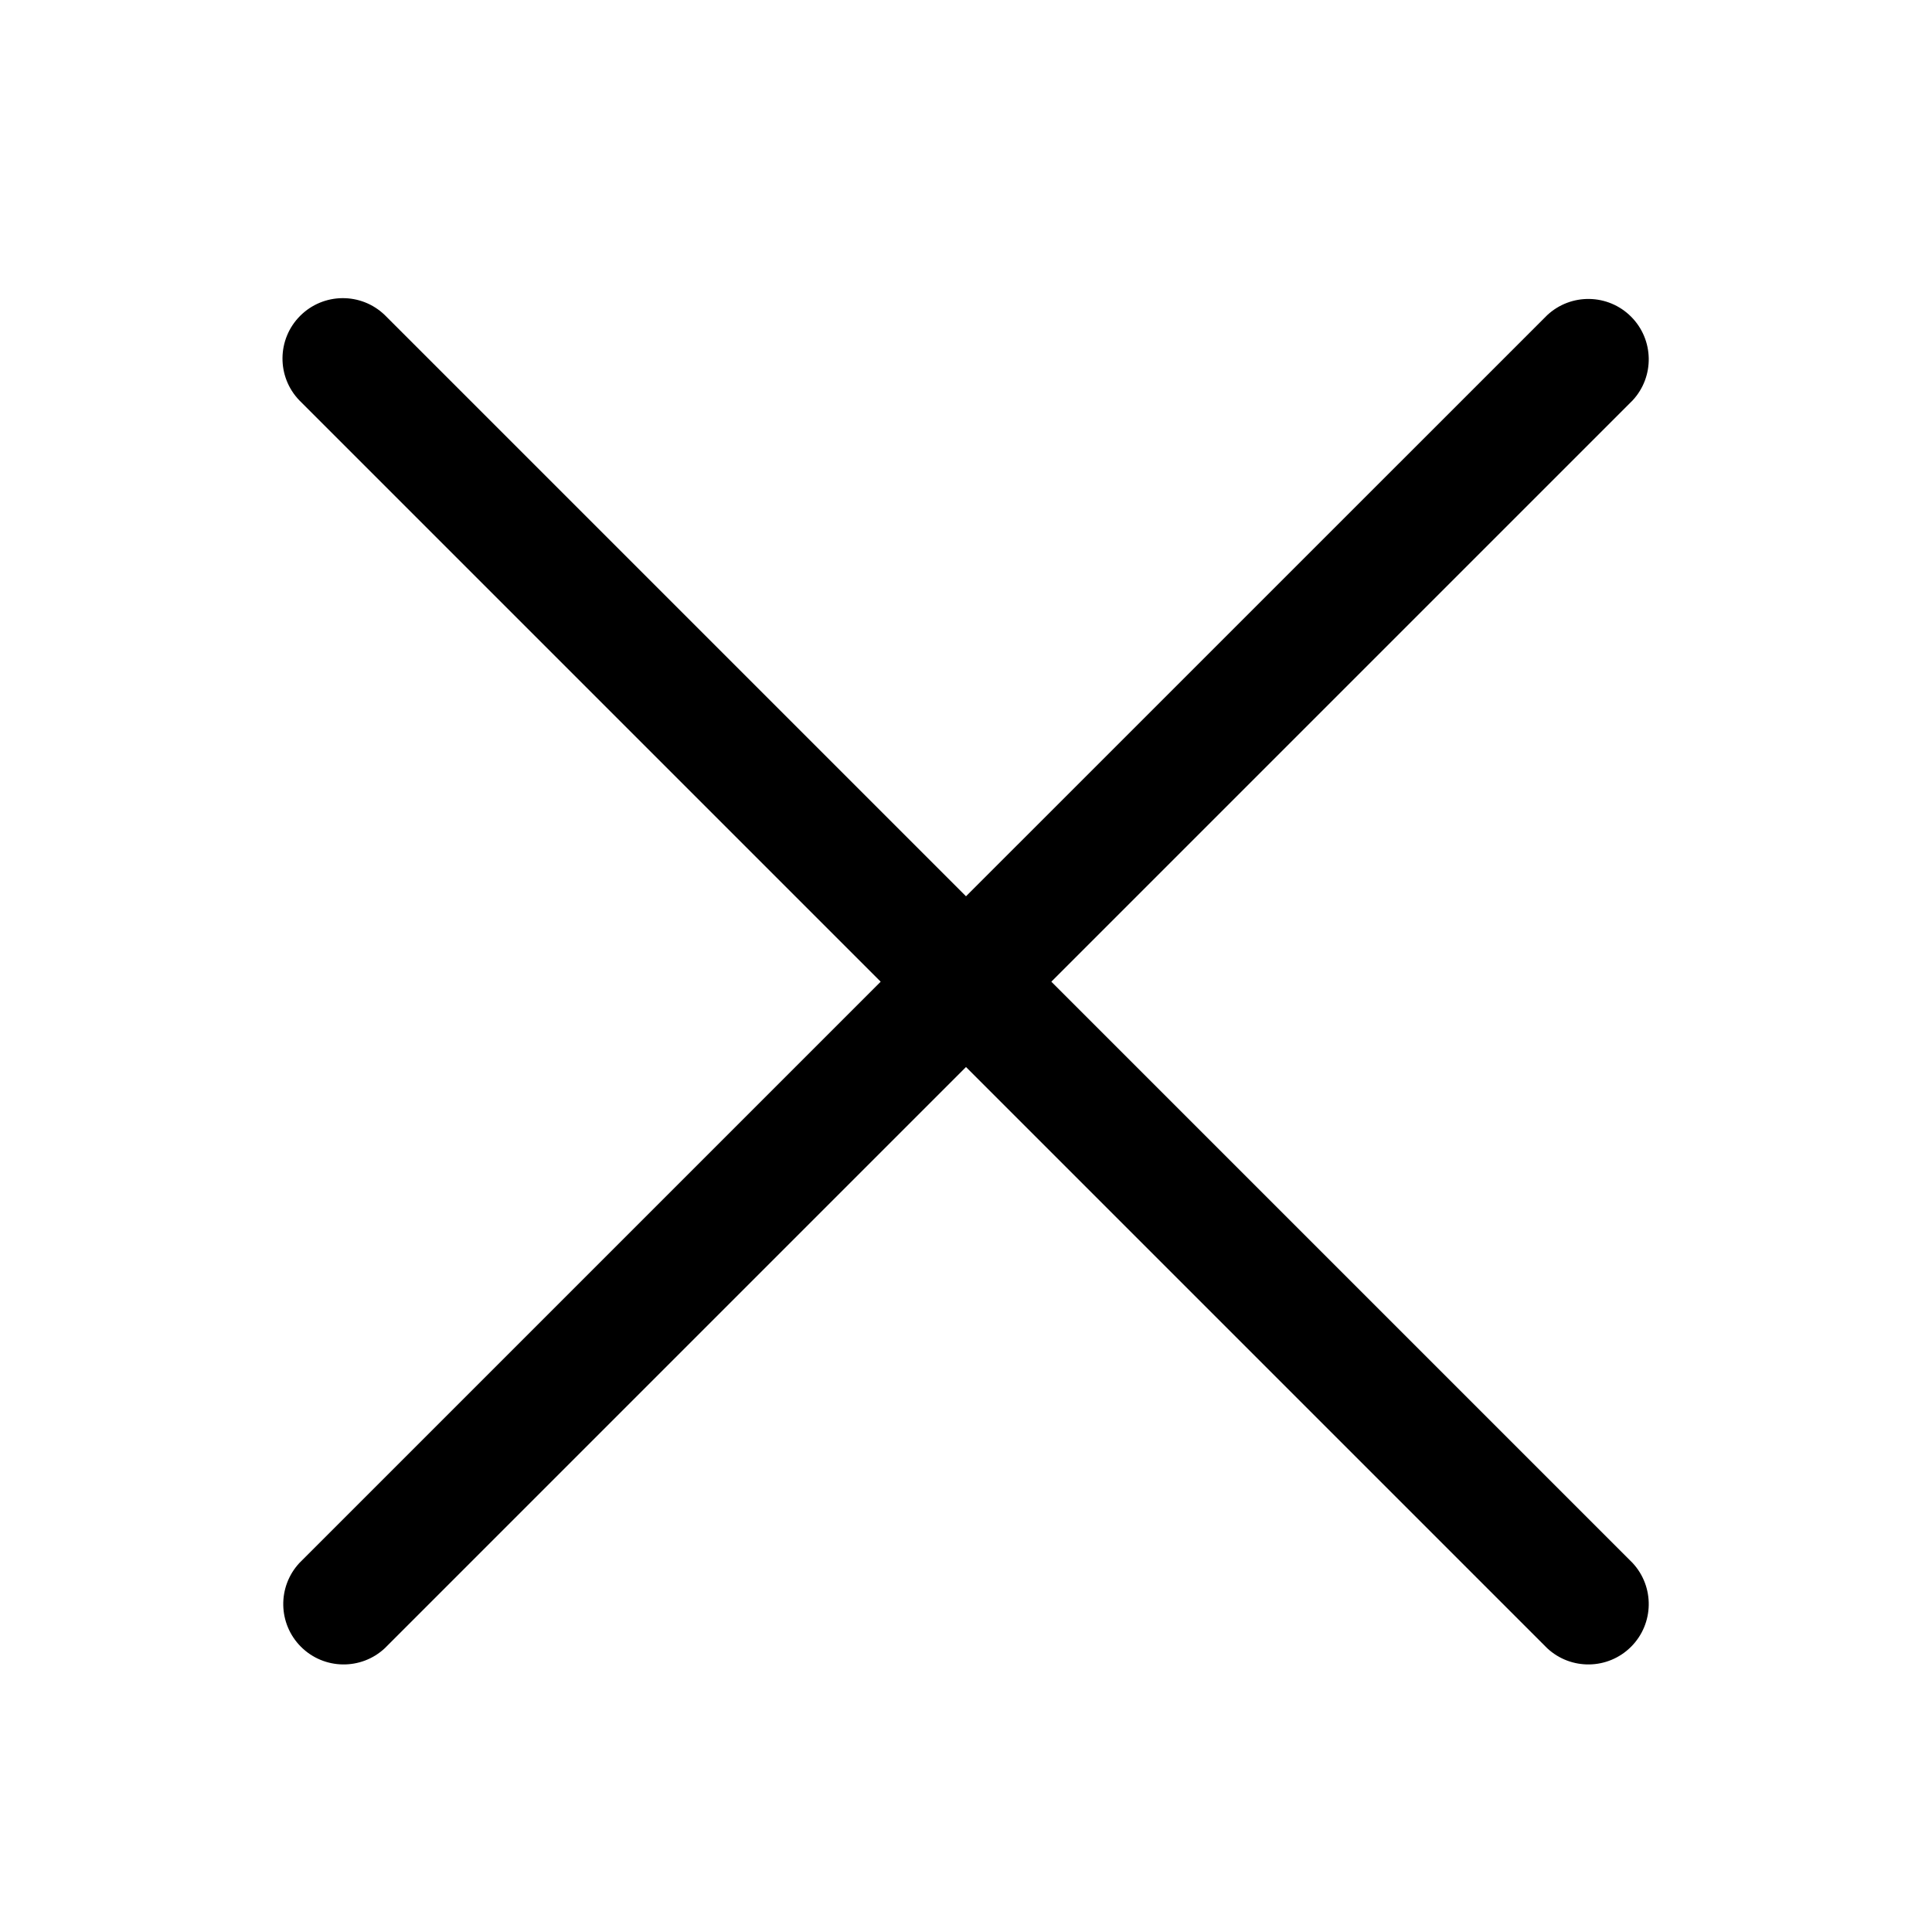
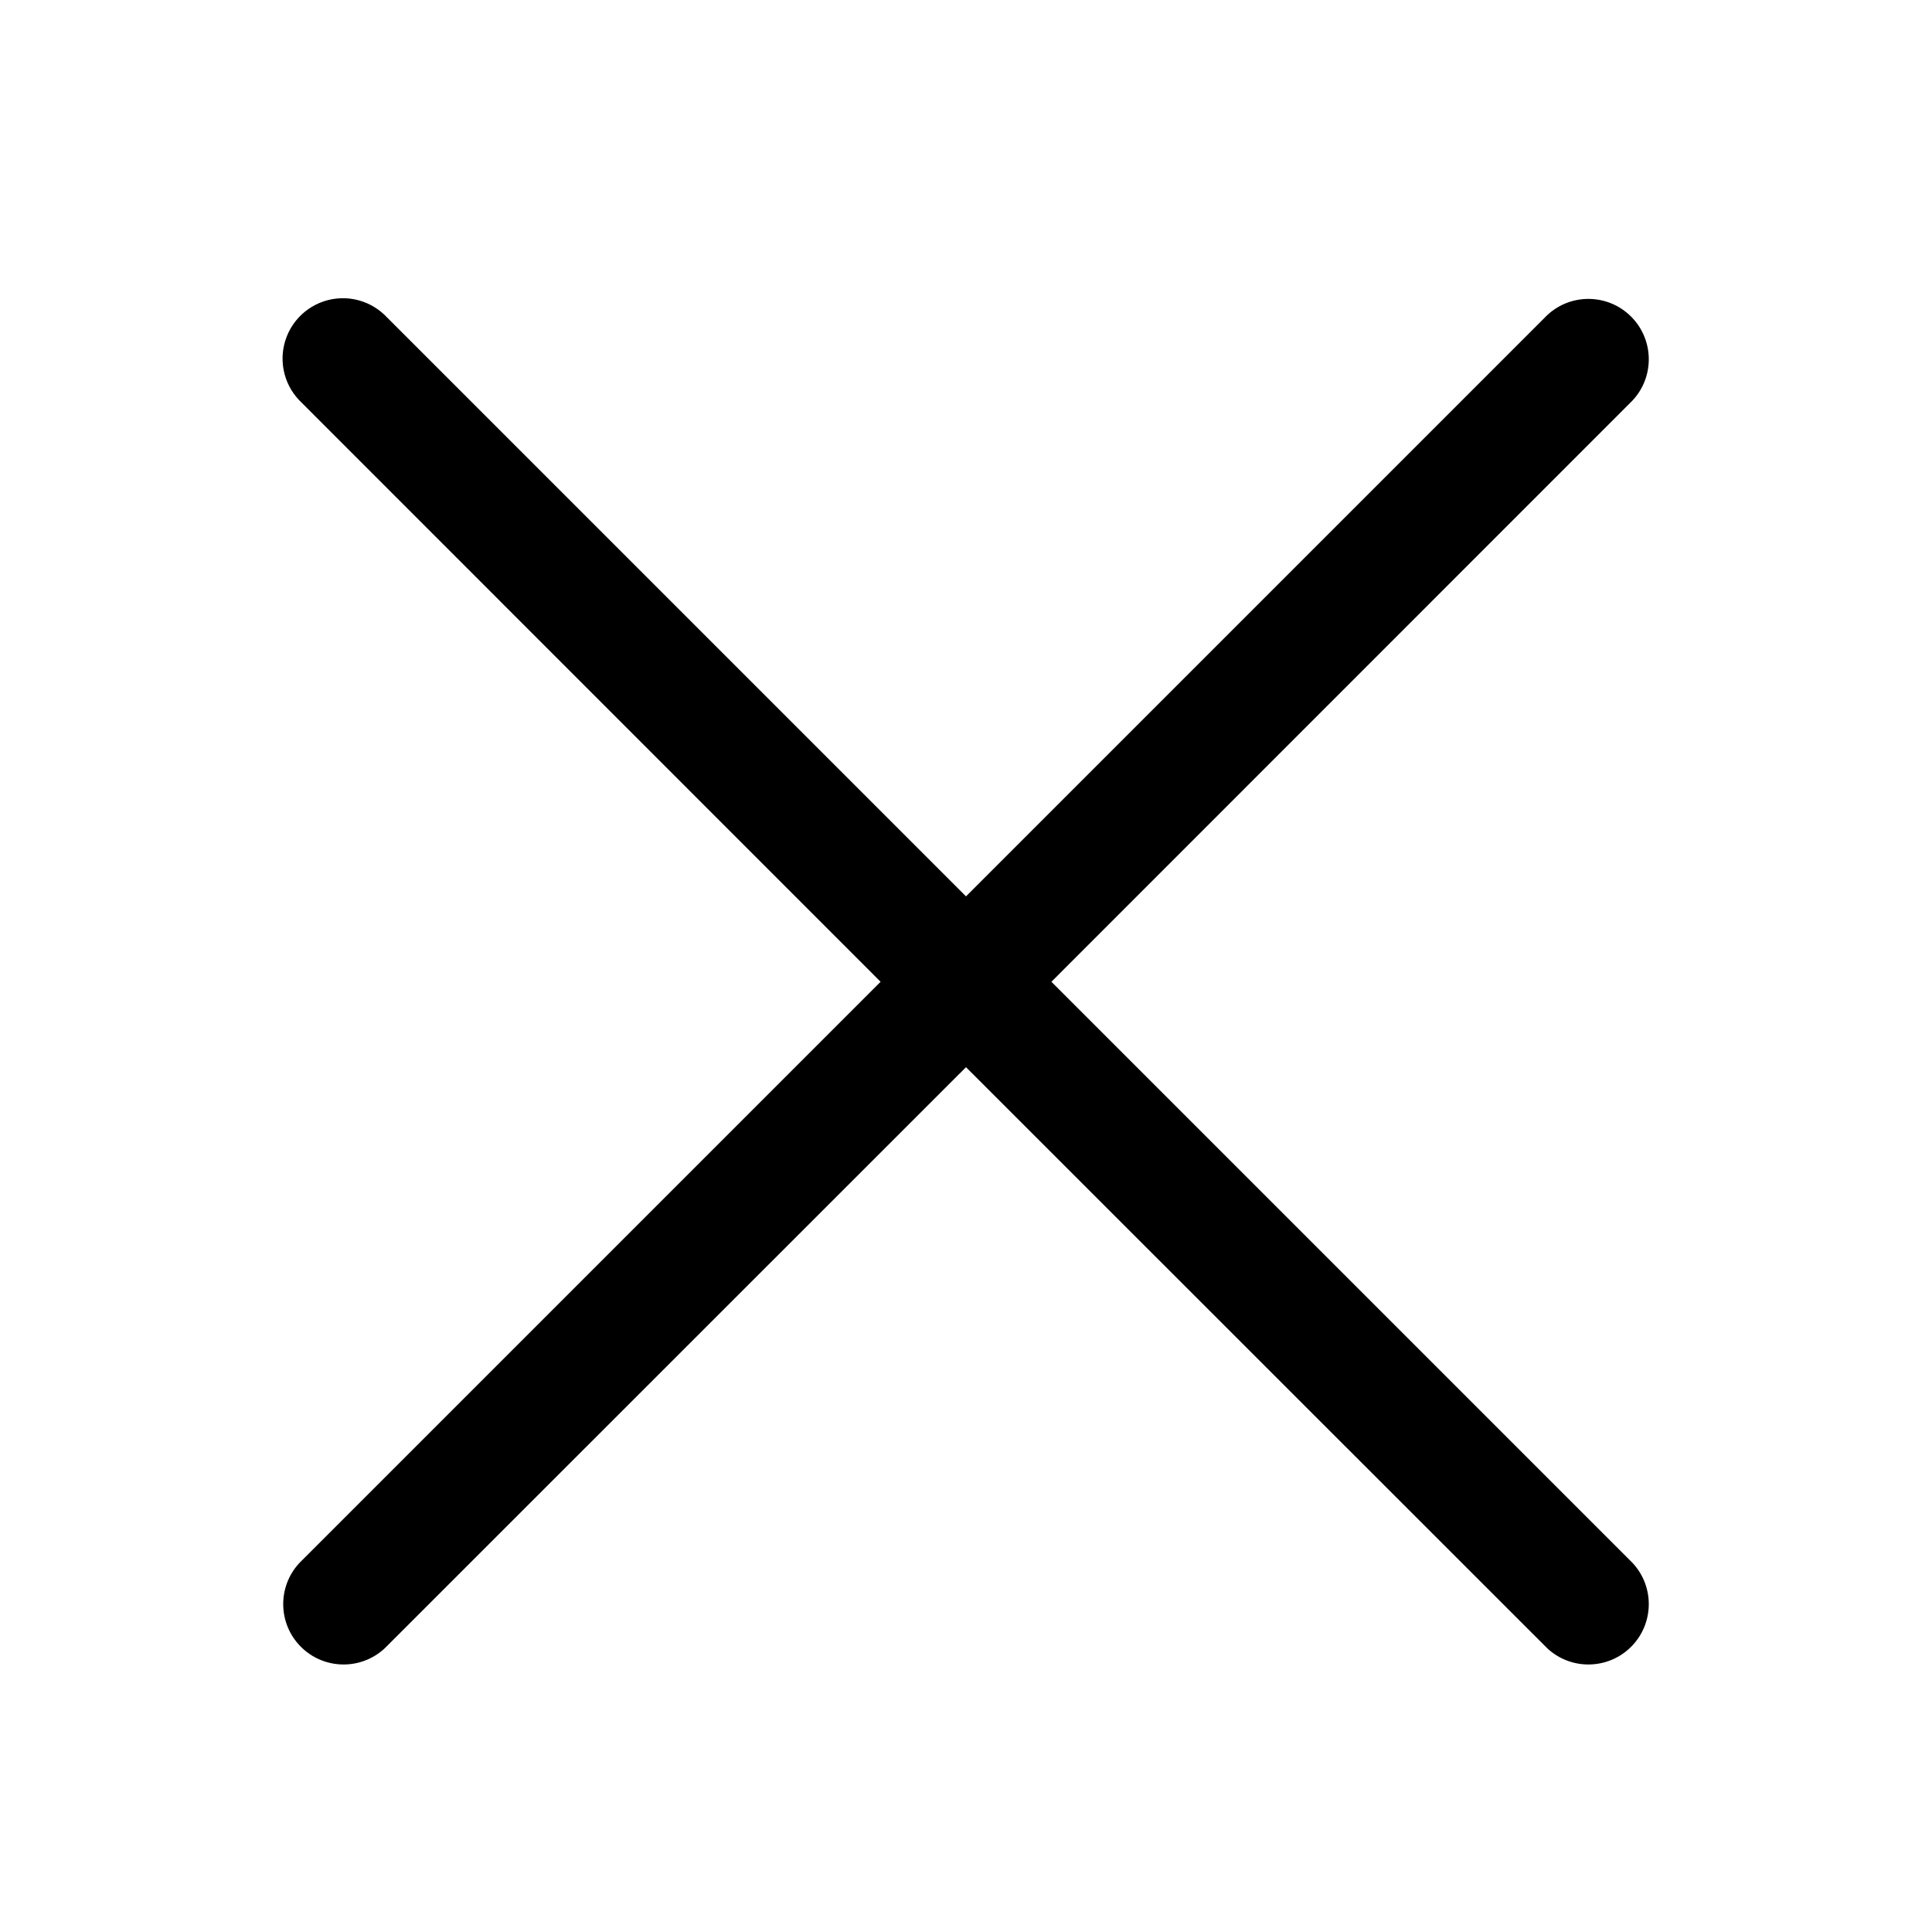
- <svg xmlns="http://www.w3.org/2000/svg" width="24" height="24" viewBox="0 0 24 24" fill="none">
-   <path fill-rule="evenodd" clip-rule="evenodd" d="M4.78 3.914a.75.75 0 00-1.06 1.061l7.22 7.22-7.22 7.22a.75.75 0 001.06 1.06l7.22-7.22 7.22 7.22a.75.75 0 001.06-1.06l-7.22-7.22 7.22-7.22a.75.75 0 00-1.06-1.06L12 11.134l-7.22-7.22z" fill="#000" />
+ <svg xmlns="http://www.w3.org/2000/svg" fill="none" height="24" viewBox="0 0 24 24" width="24">
+   <path d="m4.234 3.705a.75.75 0 0 0 -.514 1.27l7.219 7.221-7.219 7.219a.75.75 0 0 0 1.059 1.061l7.221-7.219 7.221 7.219a.75.75 0 0 0 1.059-1.061l-7.219-7.219 7.219-7.221a.75.75 0 0 0 -1.059-1.061l-7.221 7.221-7.221-7.221a.75.75 0 0 0 -.545-.209z" fill="#000" />
</svg>
